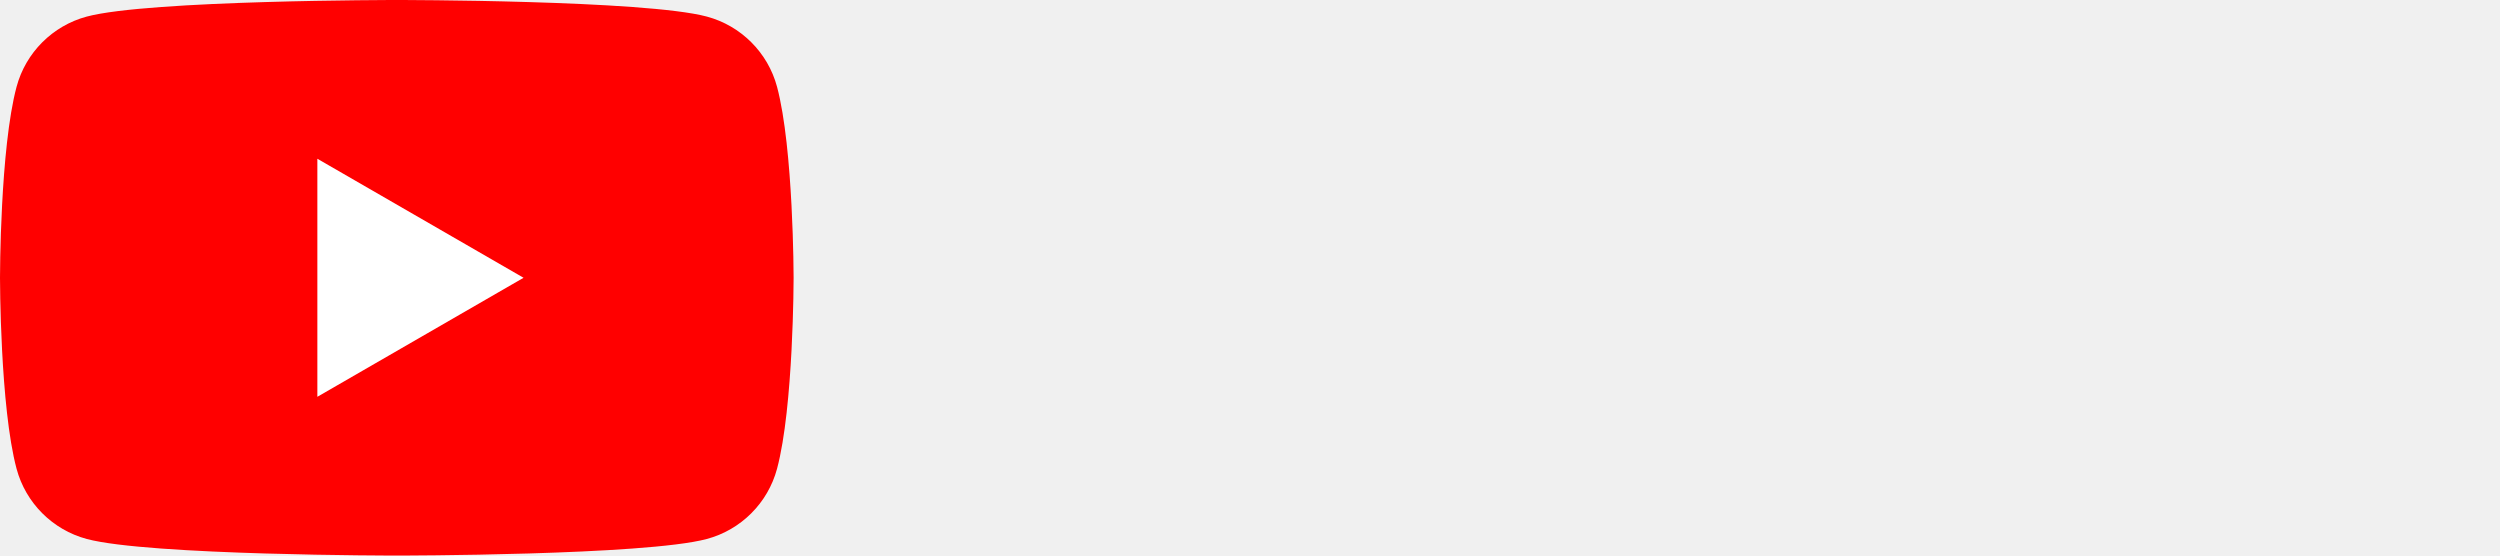
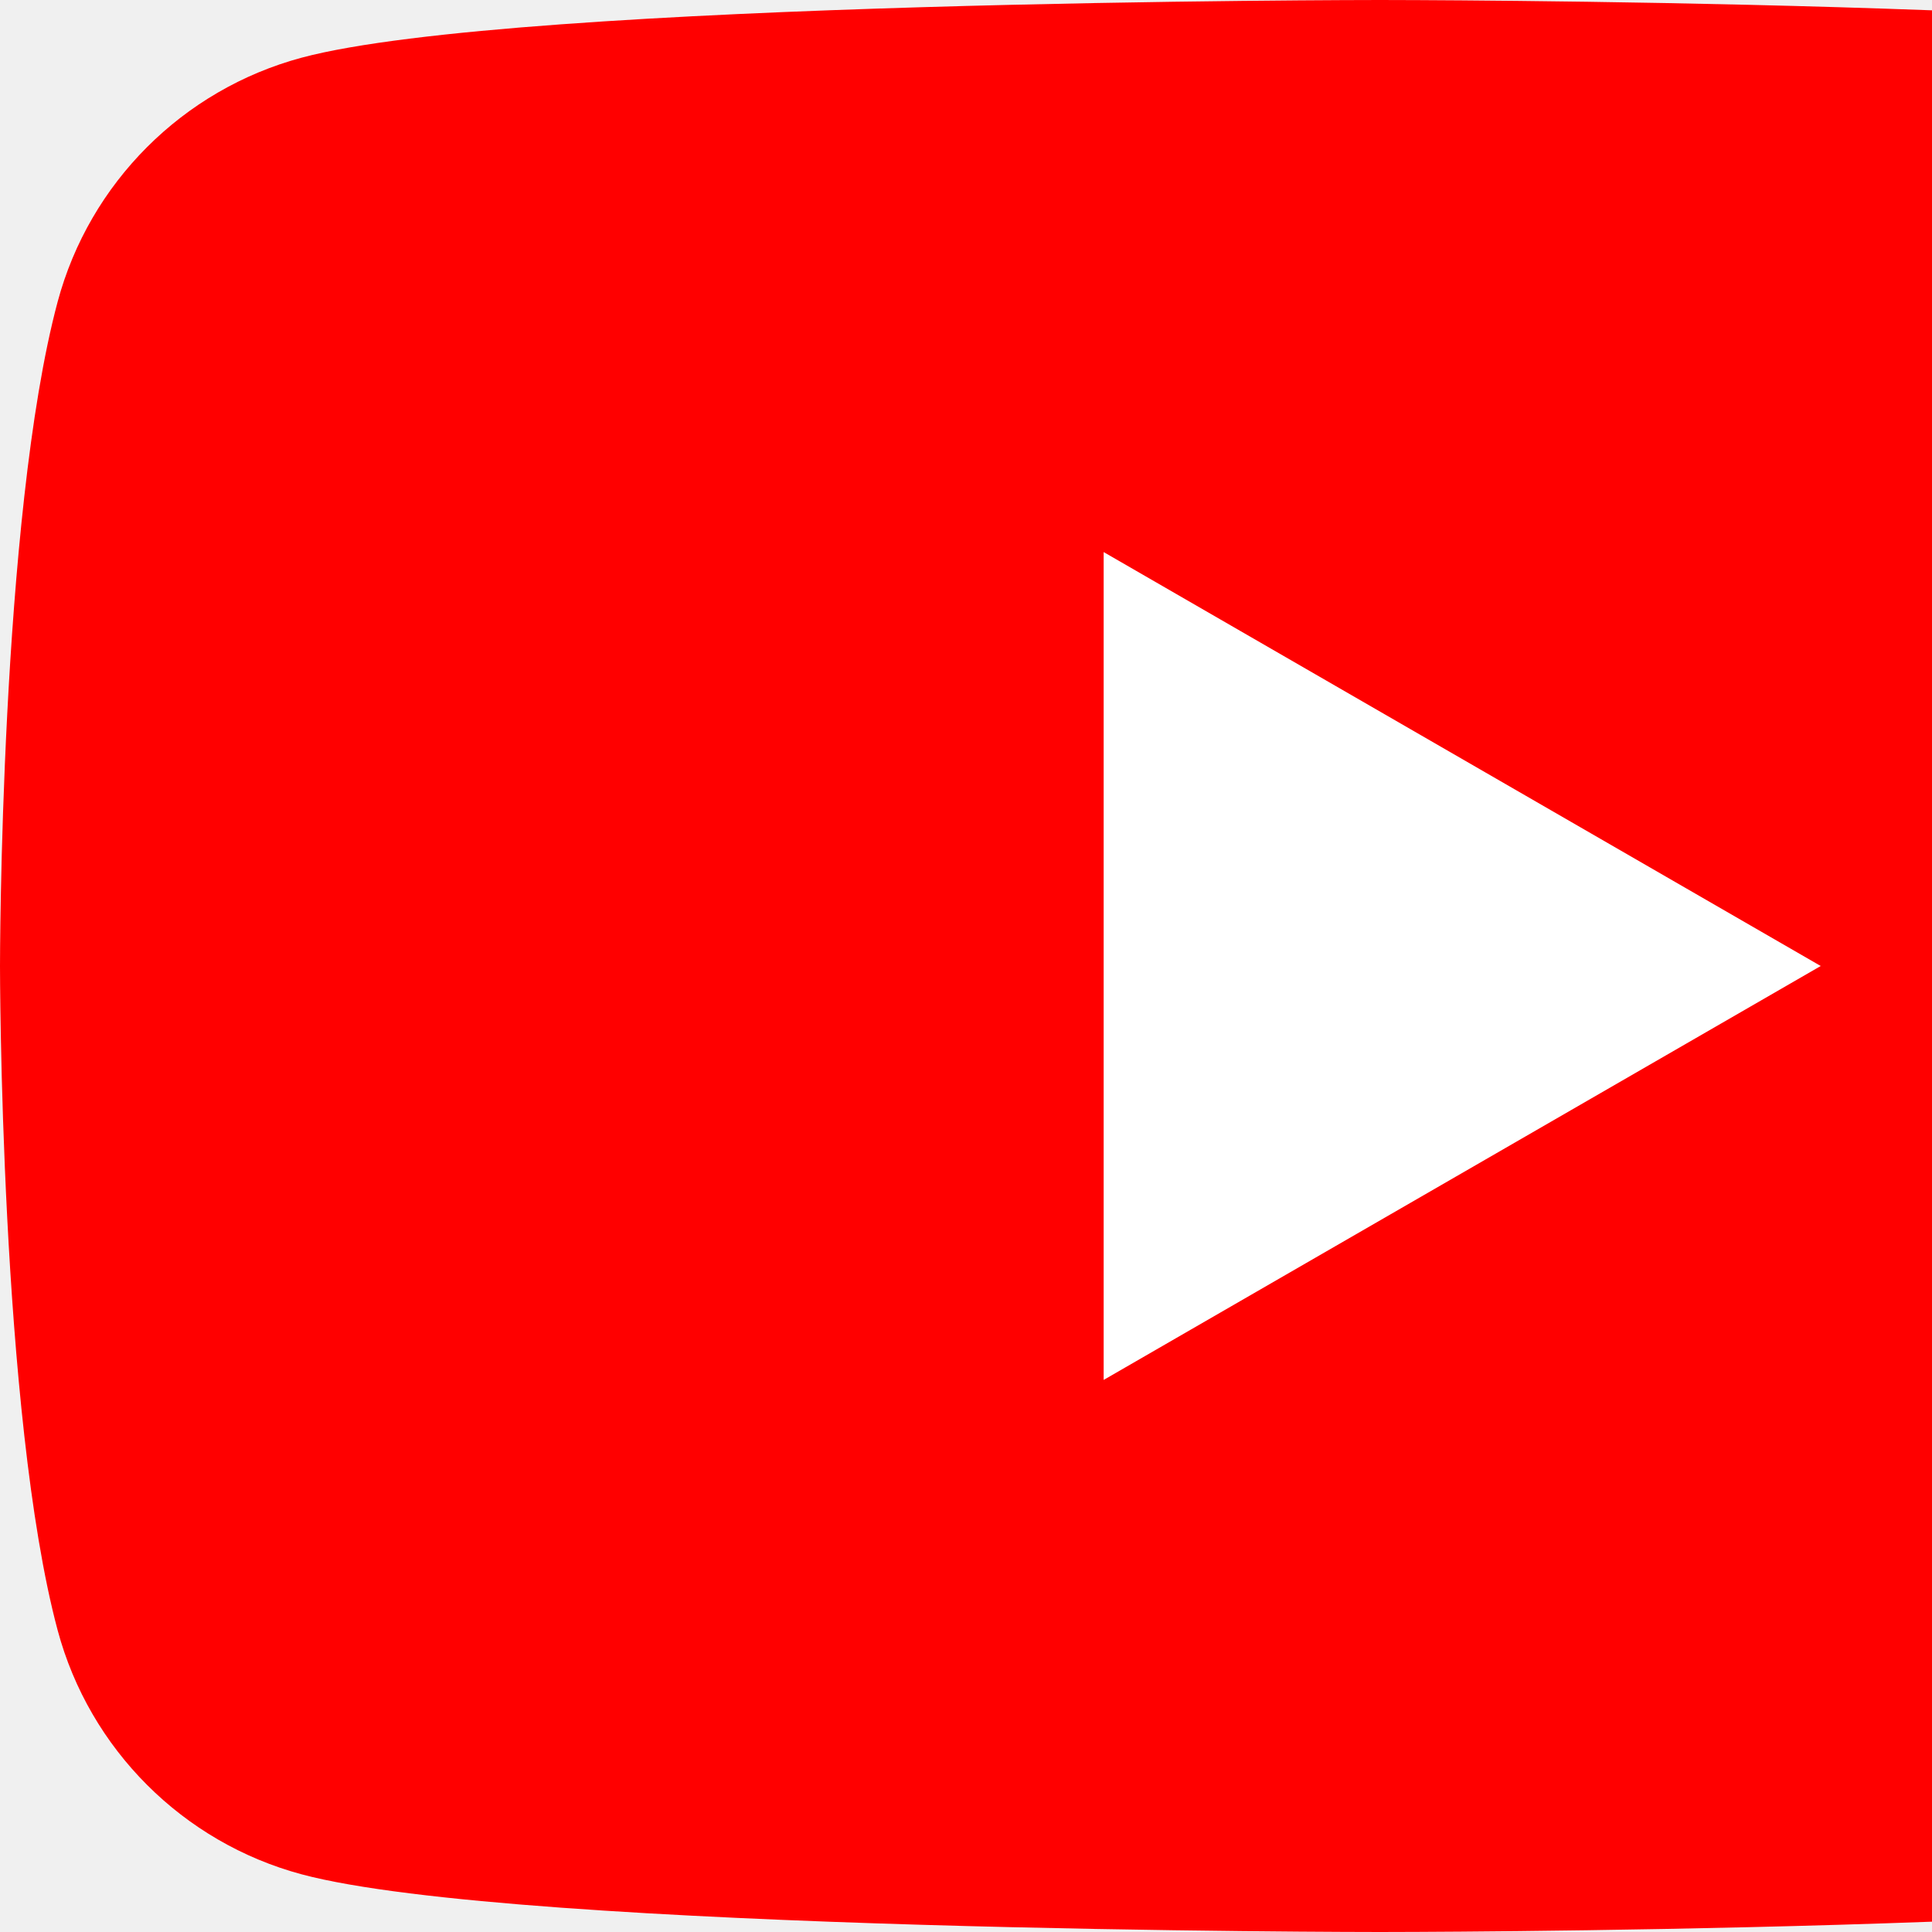
- <svg xmlns="http://www.w3.org/2000/svg" viewBox="0 0 90 20" preserveAspectRatio="xMidYMid meet" focusable="false" style="pointer-events: none; display: block; width: 100%; height: 100%;" class="style-scope yt-icon">
-   <g viewBox="0 0 90 20" preserveAspectRatio="xMidYMid meet" class="style-scope yt-icon">
+ <svg xmlns="http://www.w3.org/2000/svg" viewBox="0 0 20 20" preserveAspectRatio="xMidYMid meet" focusable="false" style="pointer-events: none; display: block; width: 100%; height: 100%;" class="style-scope yt-icon">
+   <g viewBox="0 0 20 20" preserveAspectRatio="xMidYMid meet" class="style-scope yt-icon">
    <g class="style-scope yt-icon">
      <path d="M27.973 3.123C27.643 1.893 26.677 0.927 25.447 0.597C23.22 2.24288e-07 14.285 0 14.285 0C14.285 0 5.35 2.24288e-07 3.123 0.597C1.893 0.927 0.927 1.893 0.597 3.123C2.24288e-07 5.35 0 10 0 10C0 10 2.24288e-07 14.65 0.597 16.877C0.927 18.107 1.893 19.073 3.123 19.403C5.35 20 14.285 20 14.285 20C14.285 20 23.22 20 25.447 19.403C26.677 19.073 27.643 18.107 27.973 16.877C28.57 14.65 28.57 10 28.57 10C28.57 10 28.568 5.35 27.973 3.123Z" fill="#FF0000" class="style-scope yt-icon" />
      <path d="M11.425 14.285L18.848 10L11.425 5.715V14.285Z" fill="white" class="style-scope yt-icon" />
    </g>
  </g>
</svg>
